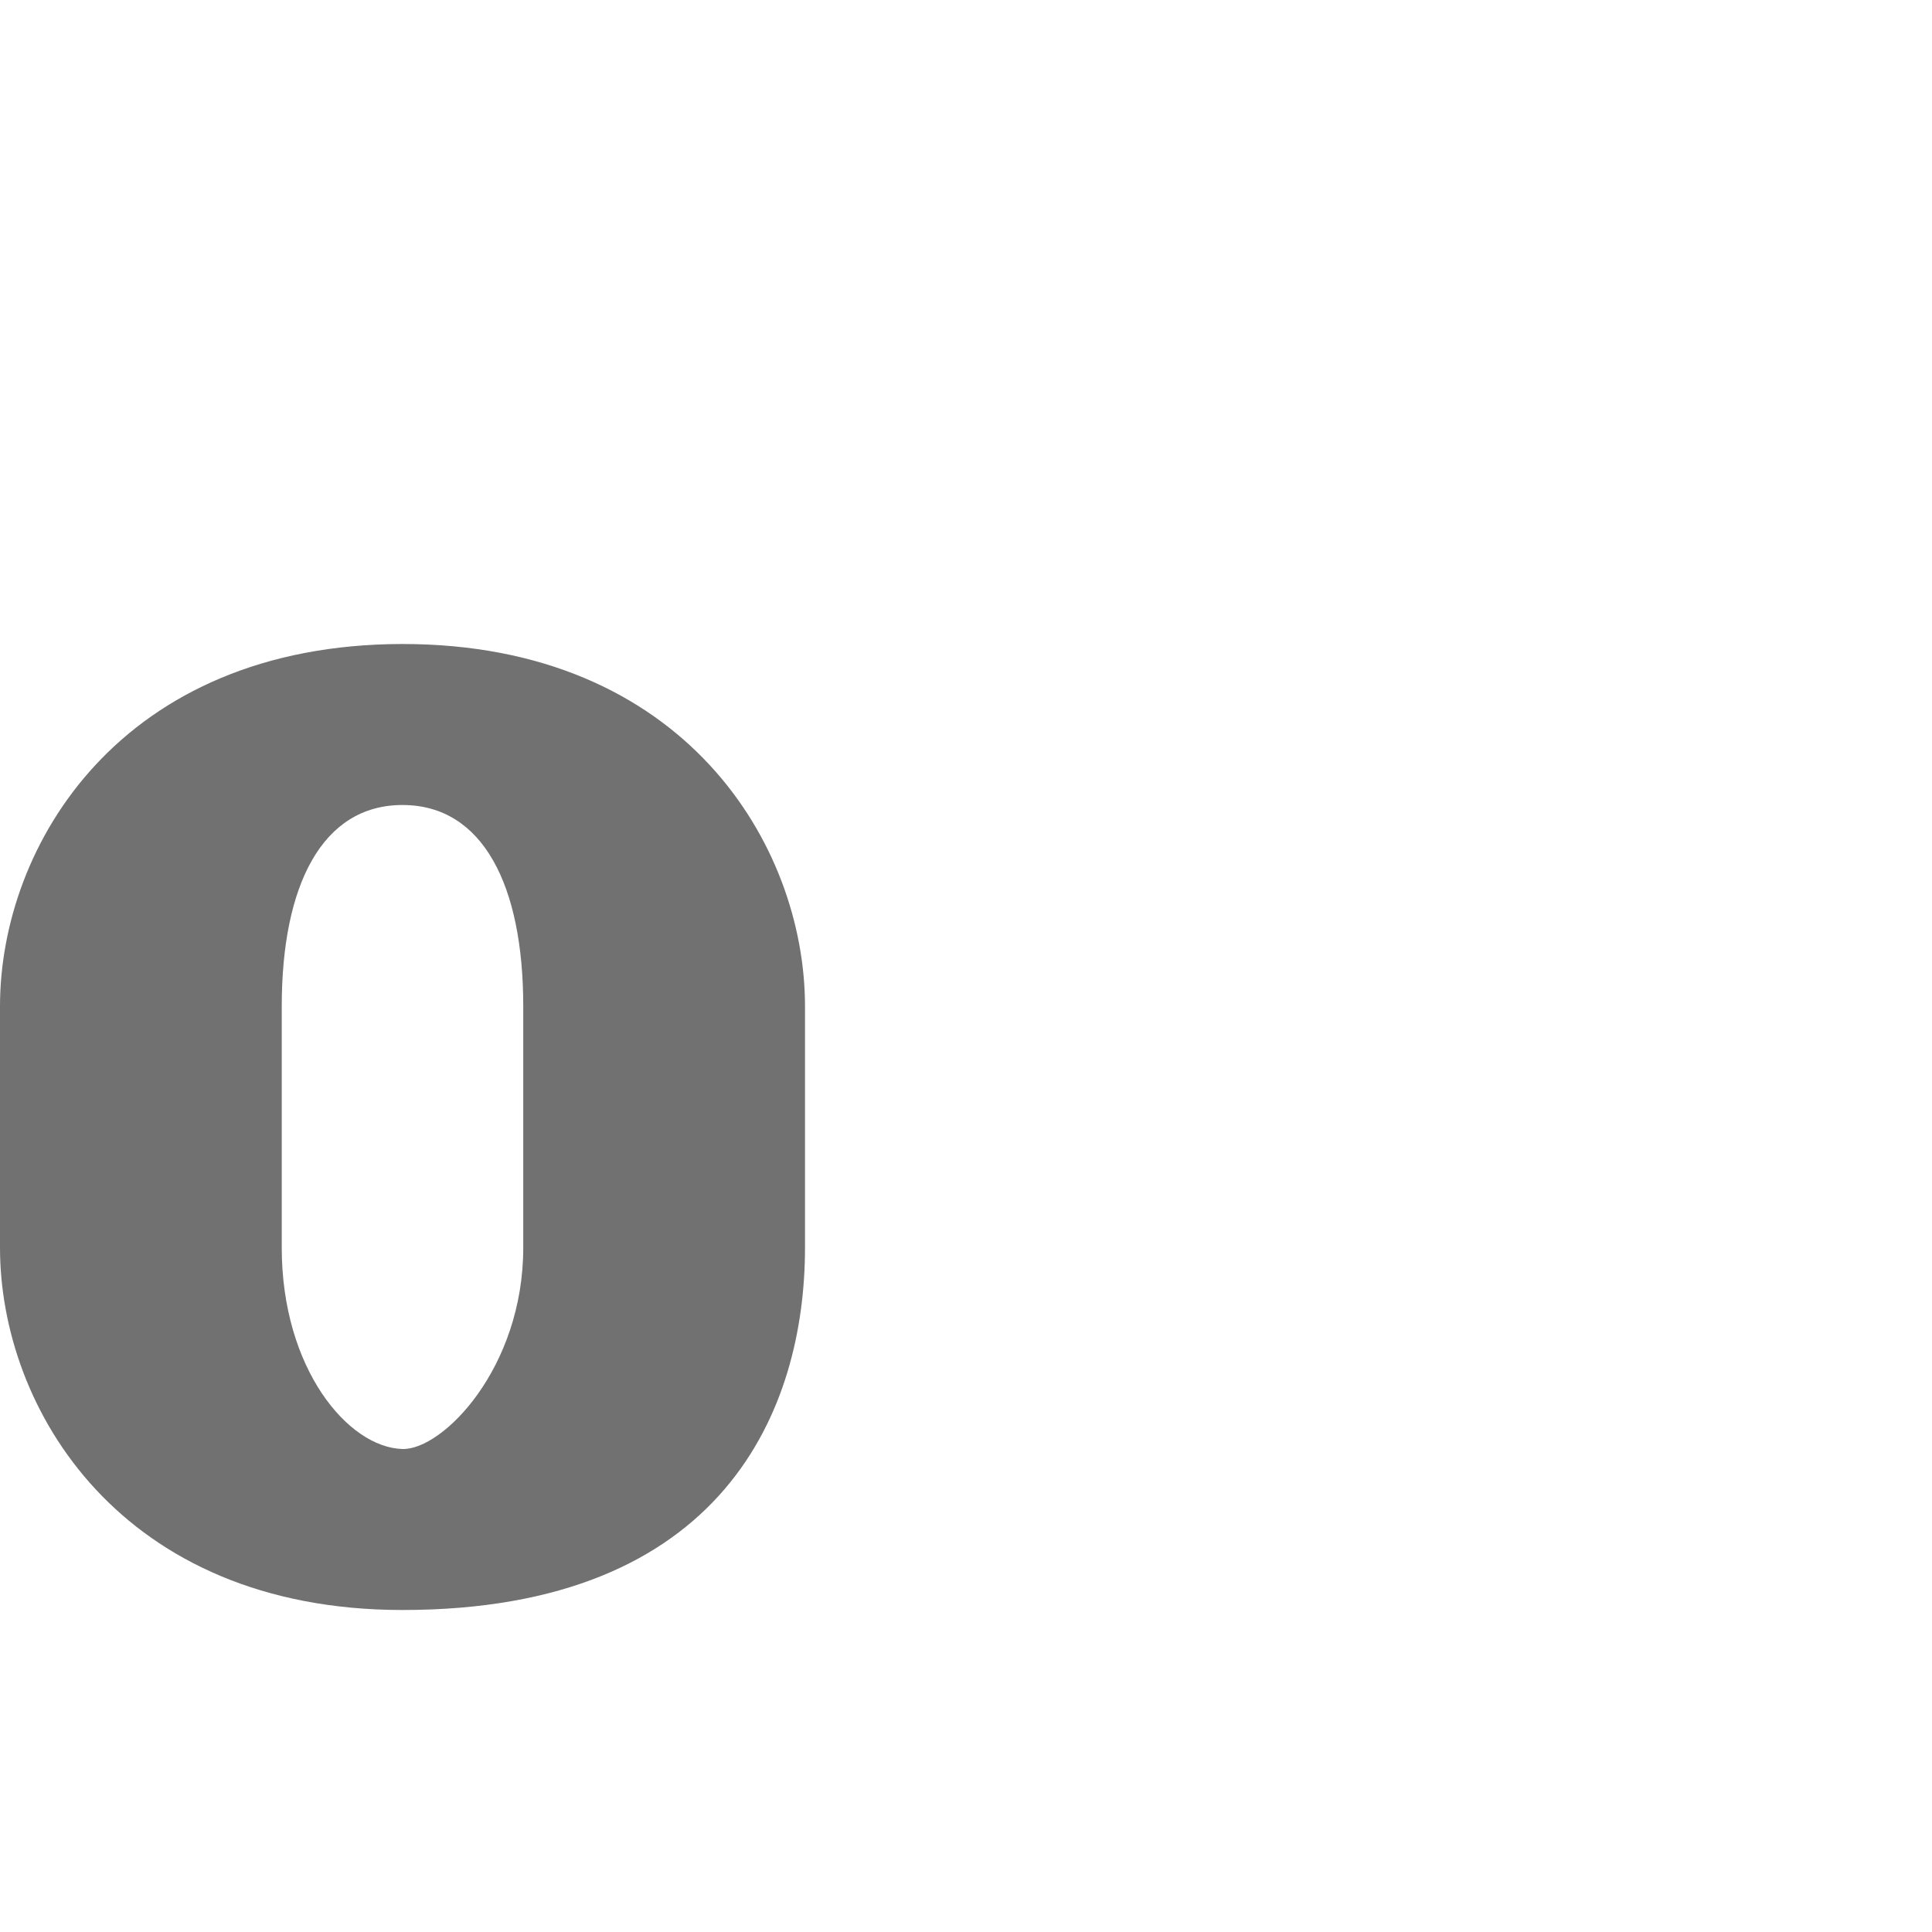
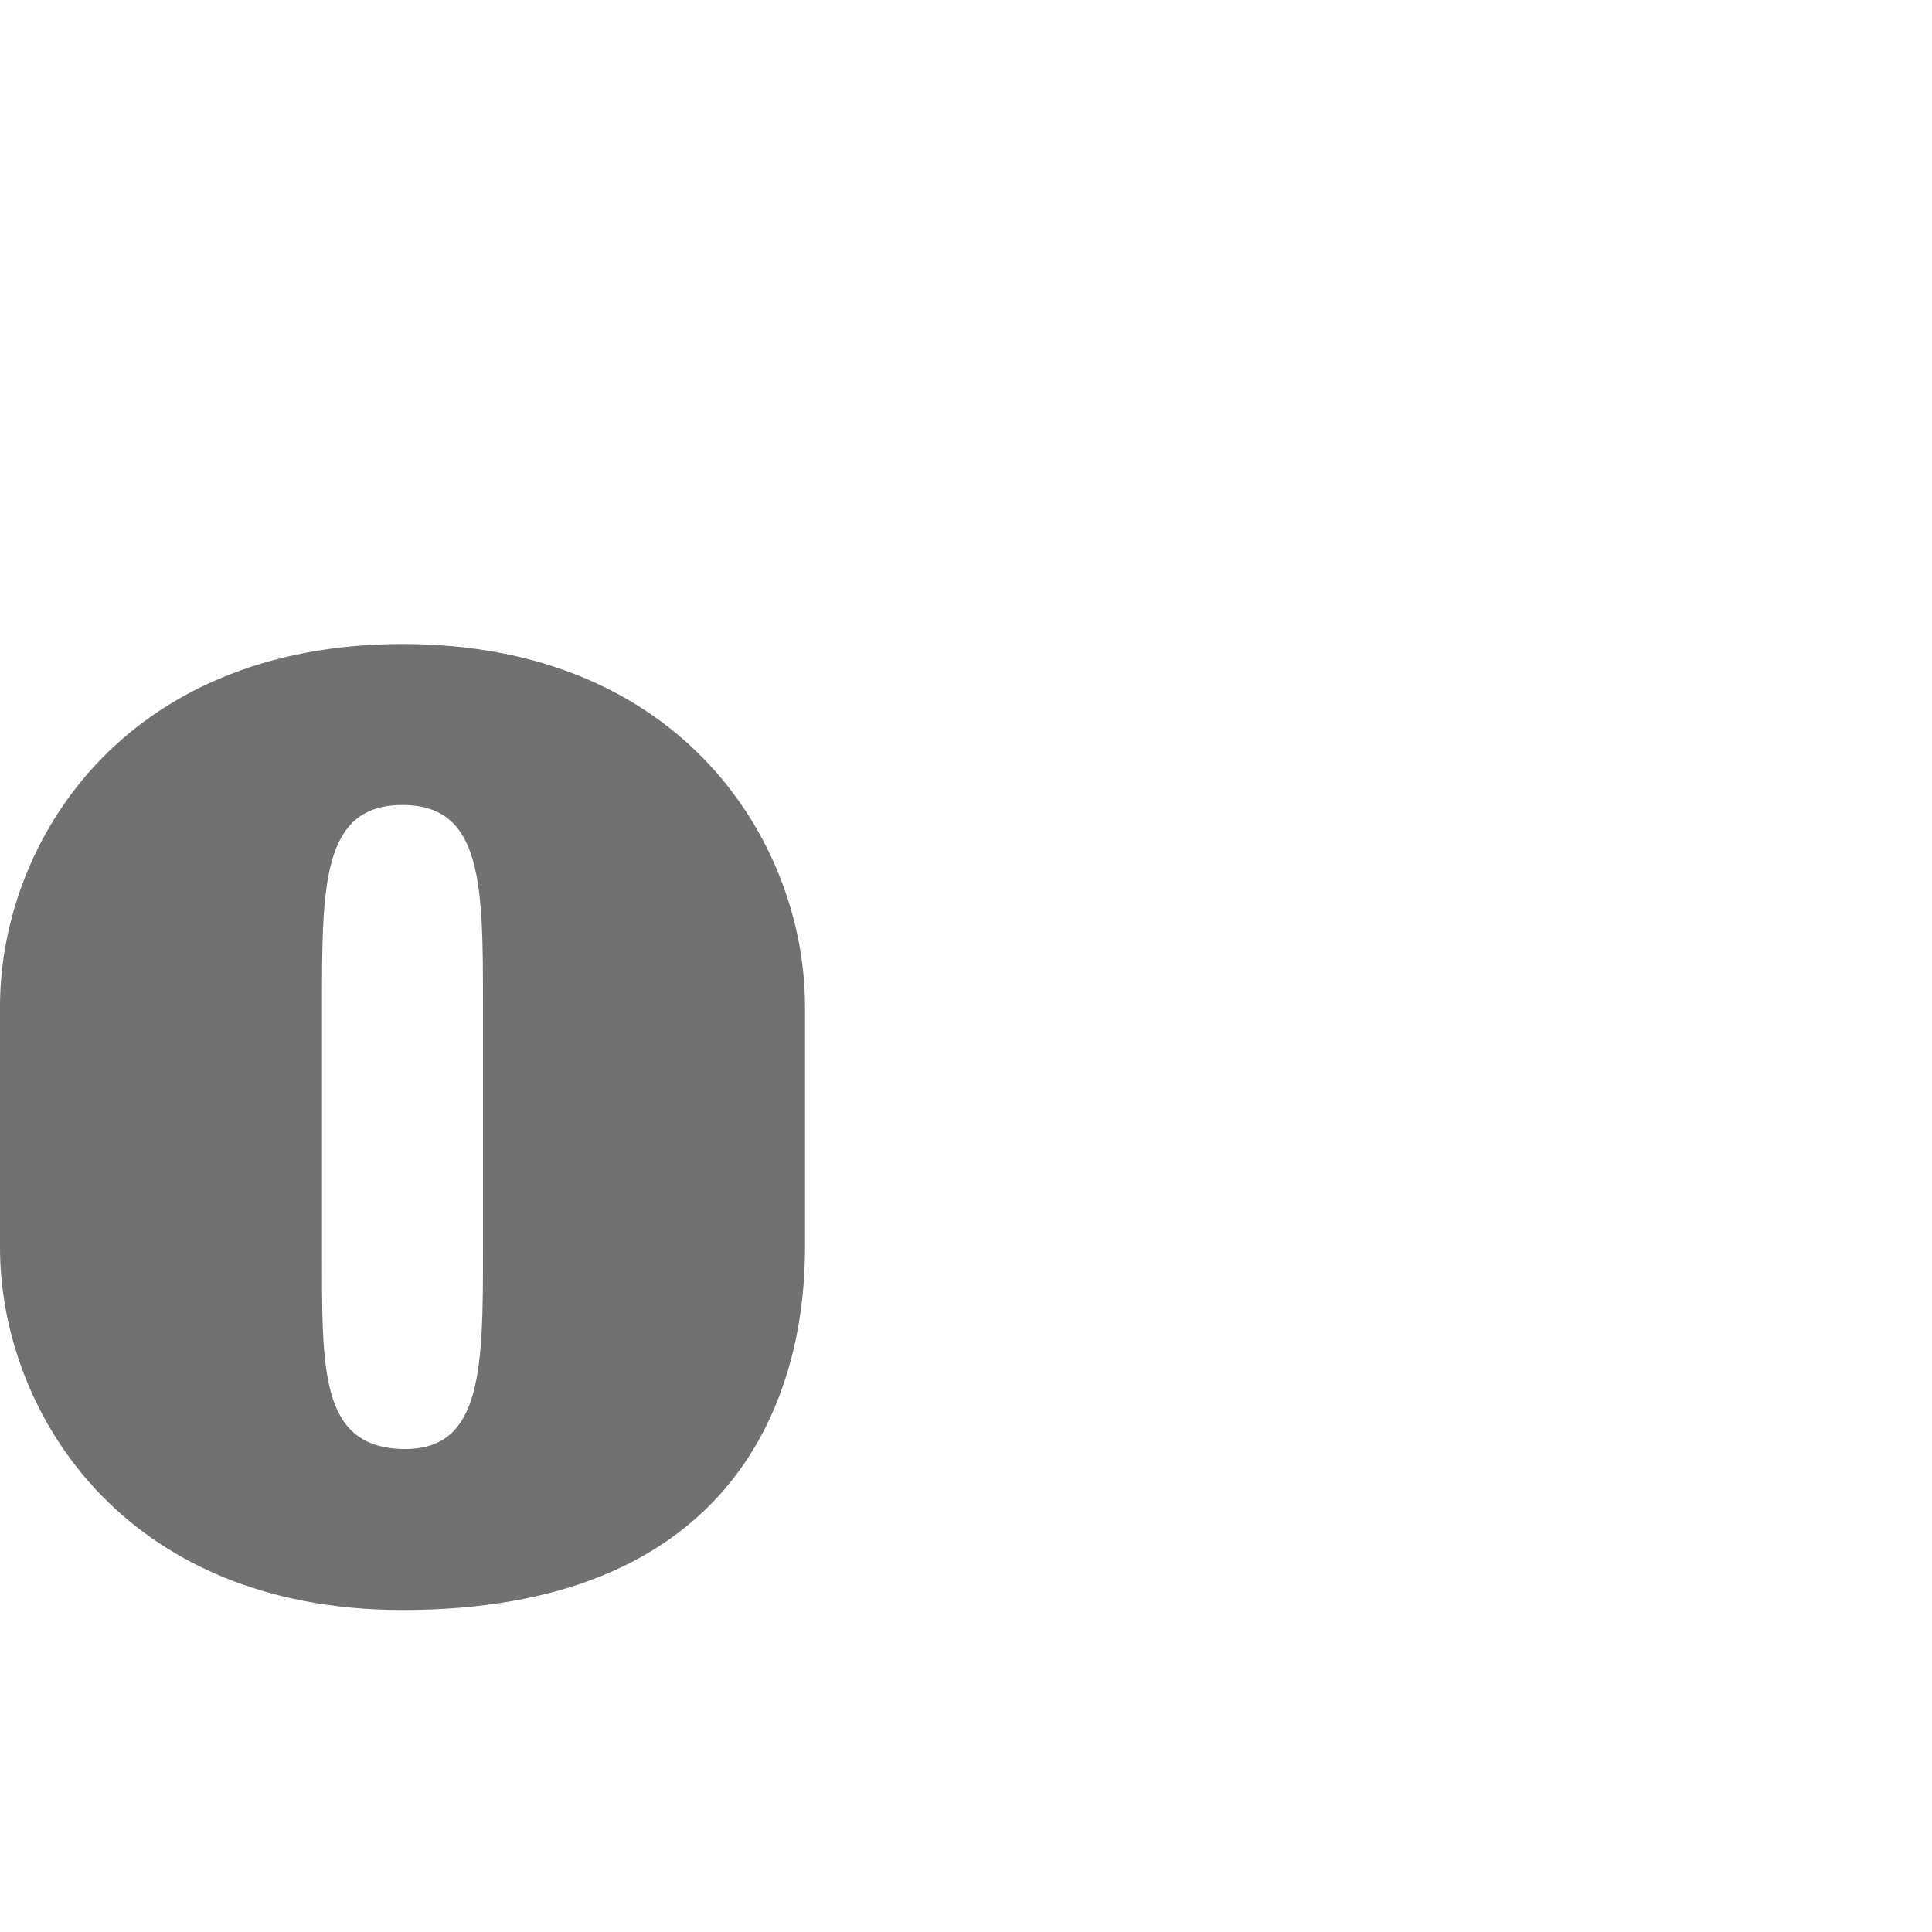
<svg xmlns="http://www.w3.org/2000/svg" width="1200" height="1200" viewBox="0 0 1200 1200" version="1.1" id="svg1">
  <defs id="defs1" />
  <g id="layer1">
-     <path id="path2" style="fill:#000000;fill-opacity:0.555;fill-rule:evenodd;stroke-width:1" d="M 500,625 C 500,525 425,400 250,400 75,400.185 0,525 0,625 v 150 c 0,100 75,225 250,225 200,0 250,-125 250,-225 z m -325,0 c 0,-75 25,-125 75,-125 50,0 75,50 75,125 v 150 c 0,74.614 -50.009,125.665 -75,125 -33.808,-0.9 -75,-50 -75,-125 z" />
+     <path id="path2" style="fill:#000000;fill-opacity:0.555;fill-rule:evenodd;stroke-width:1" d="M 500,625 C 500,525 425,400 250,400 75,400.185 0,525 0,625 v 150 c 0,100 75,225 250,225 200,0 250,-125 250,-225 z m -300,0 c 0,-75 5e-5,-125 50,-125 50,0 50,50 50,125 v 150 c 0,74.614 -0.015,126.232 -50,125 -51.63,-1.272 -50,-50 -50,-125 z" />
  </g>
</svg>
